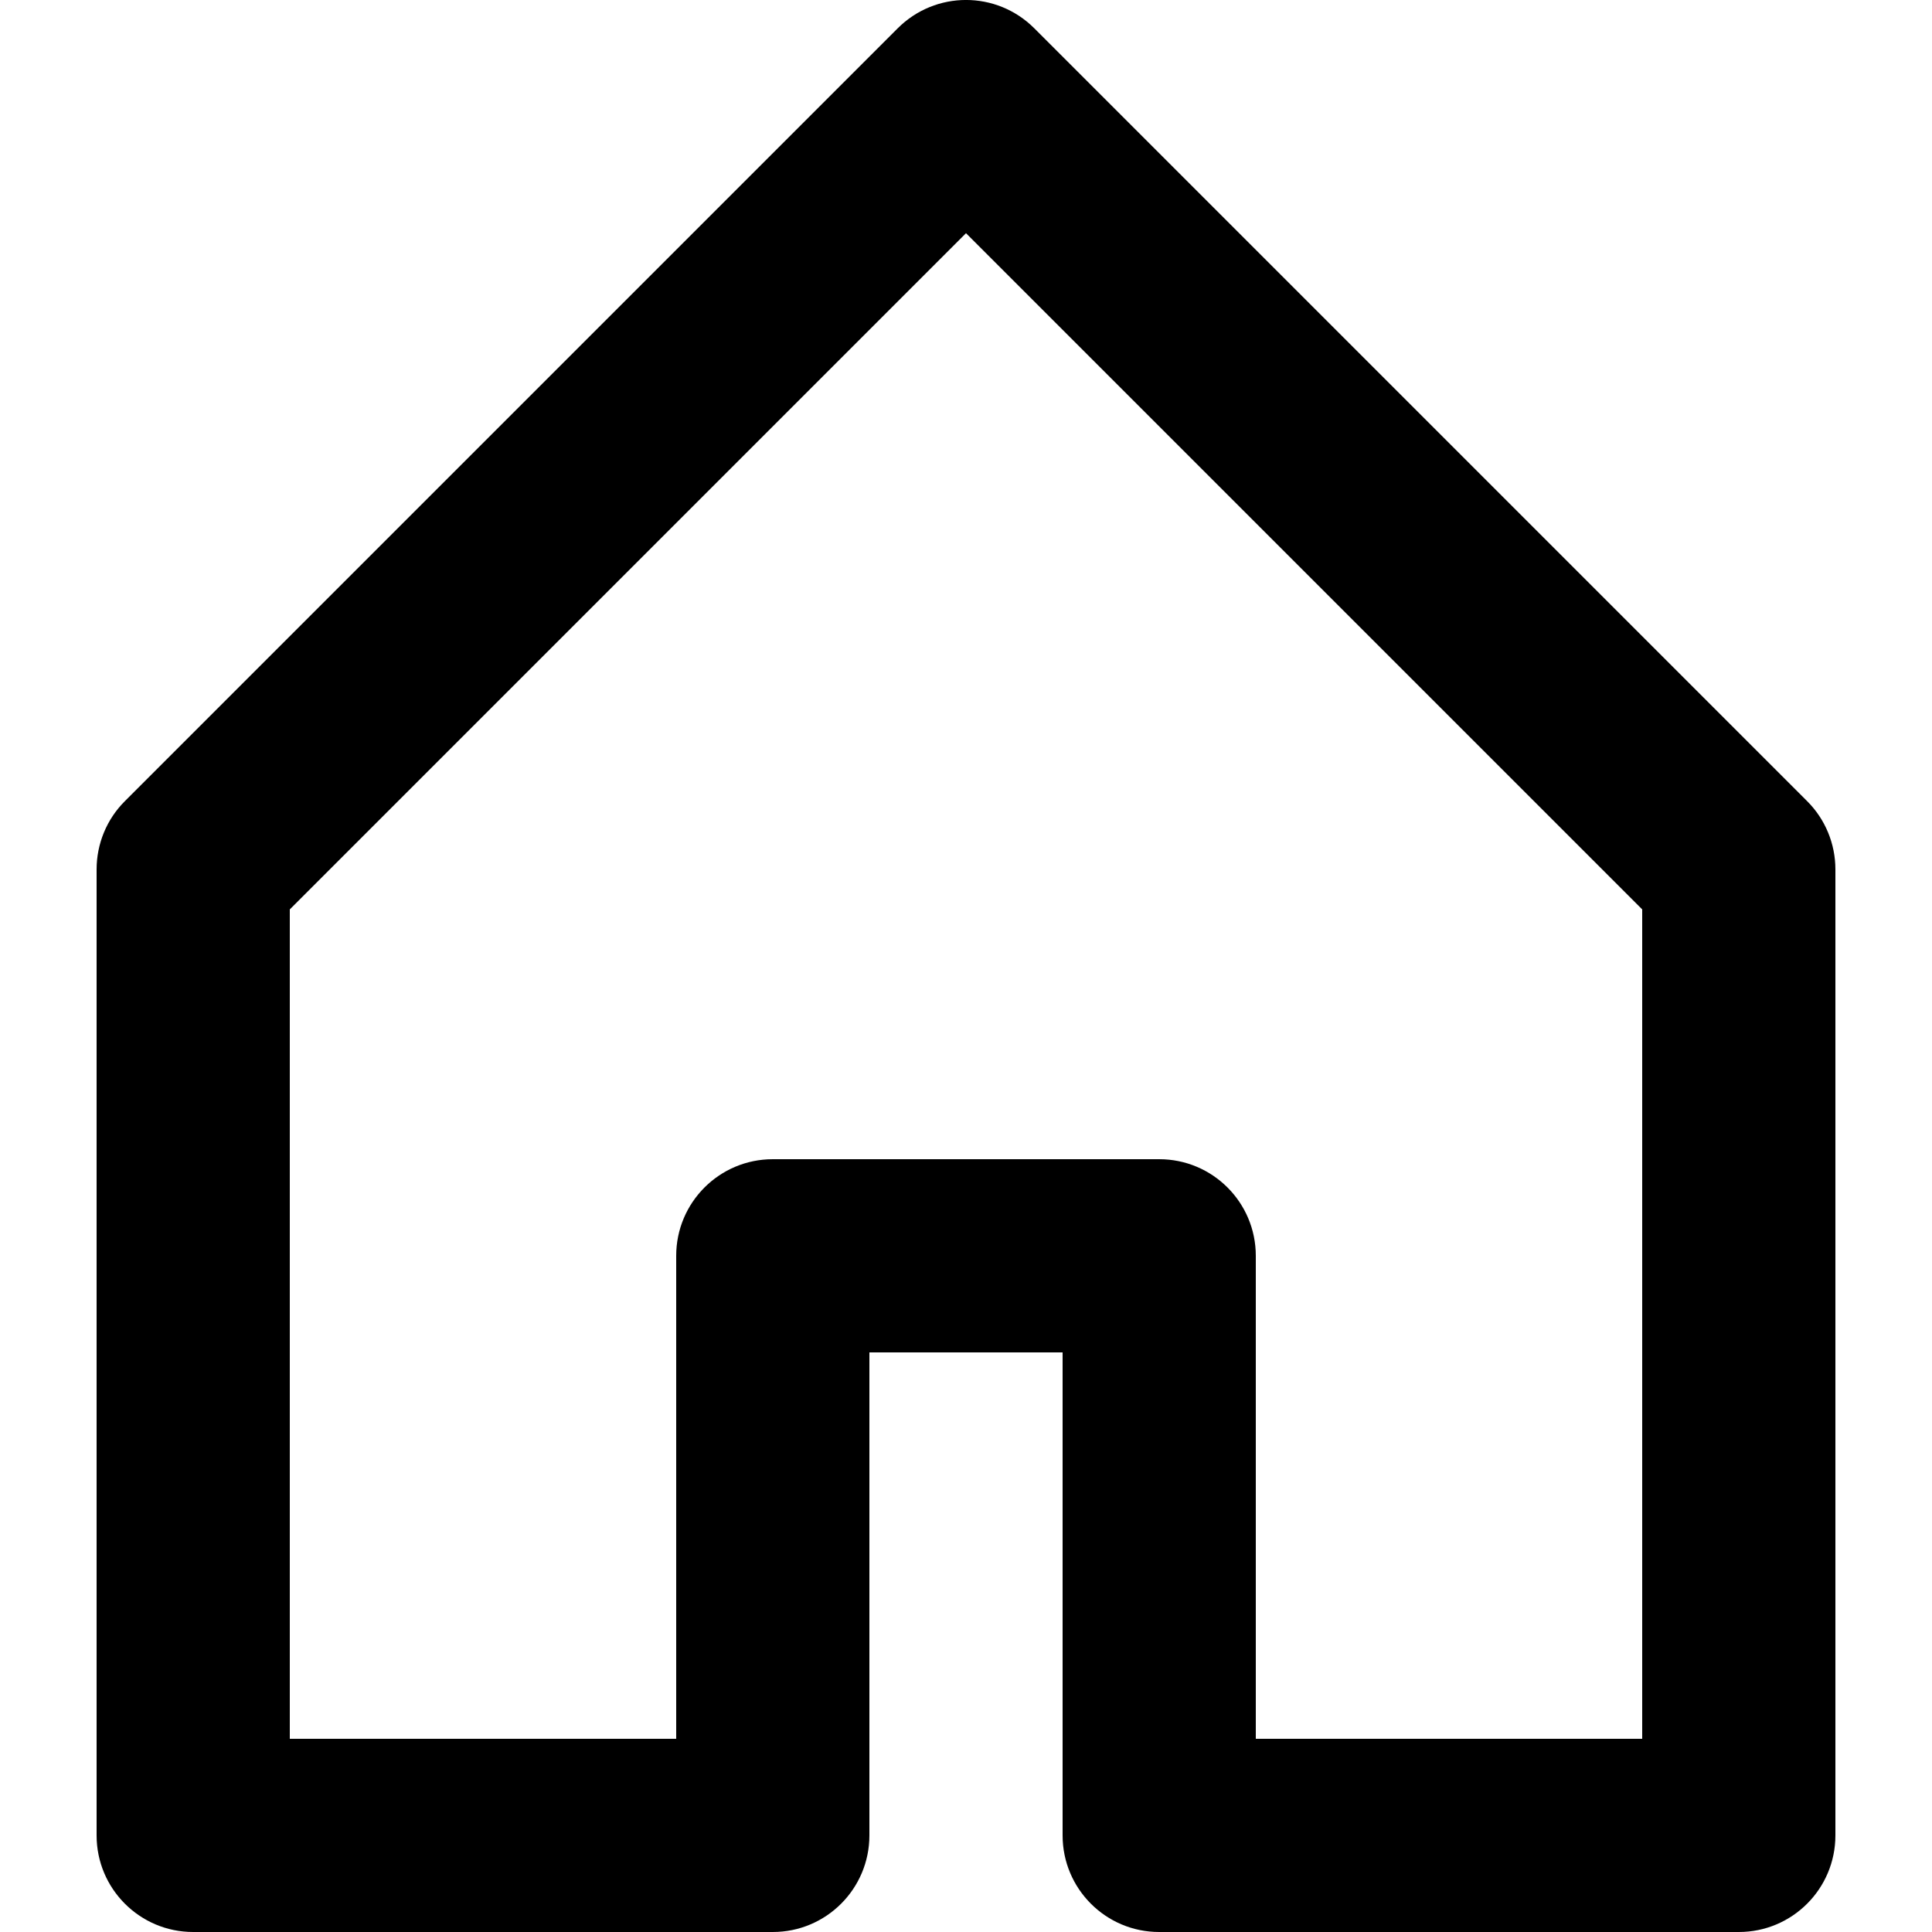
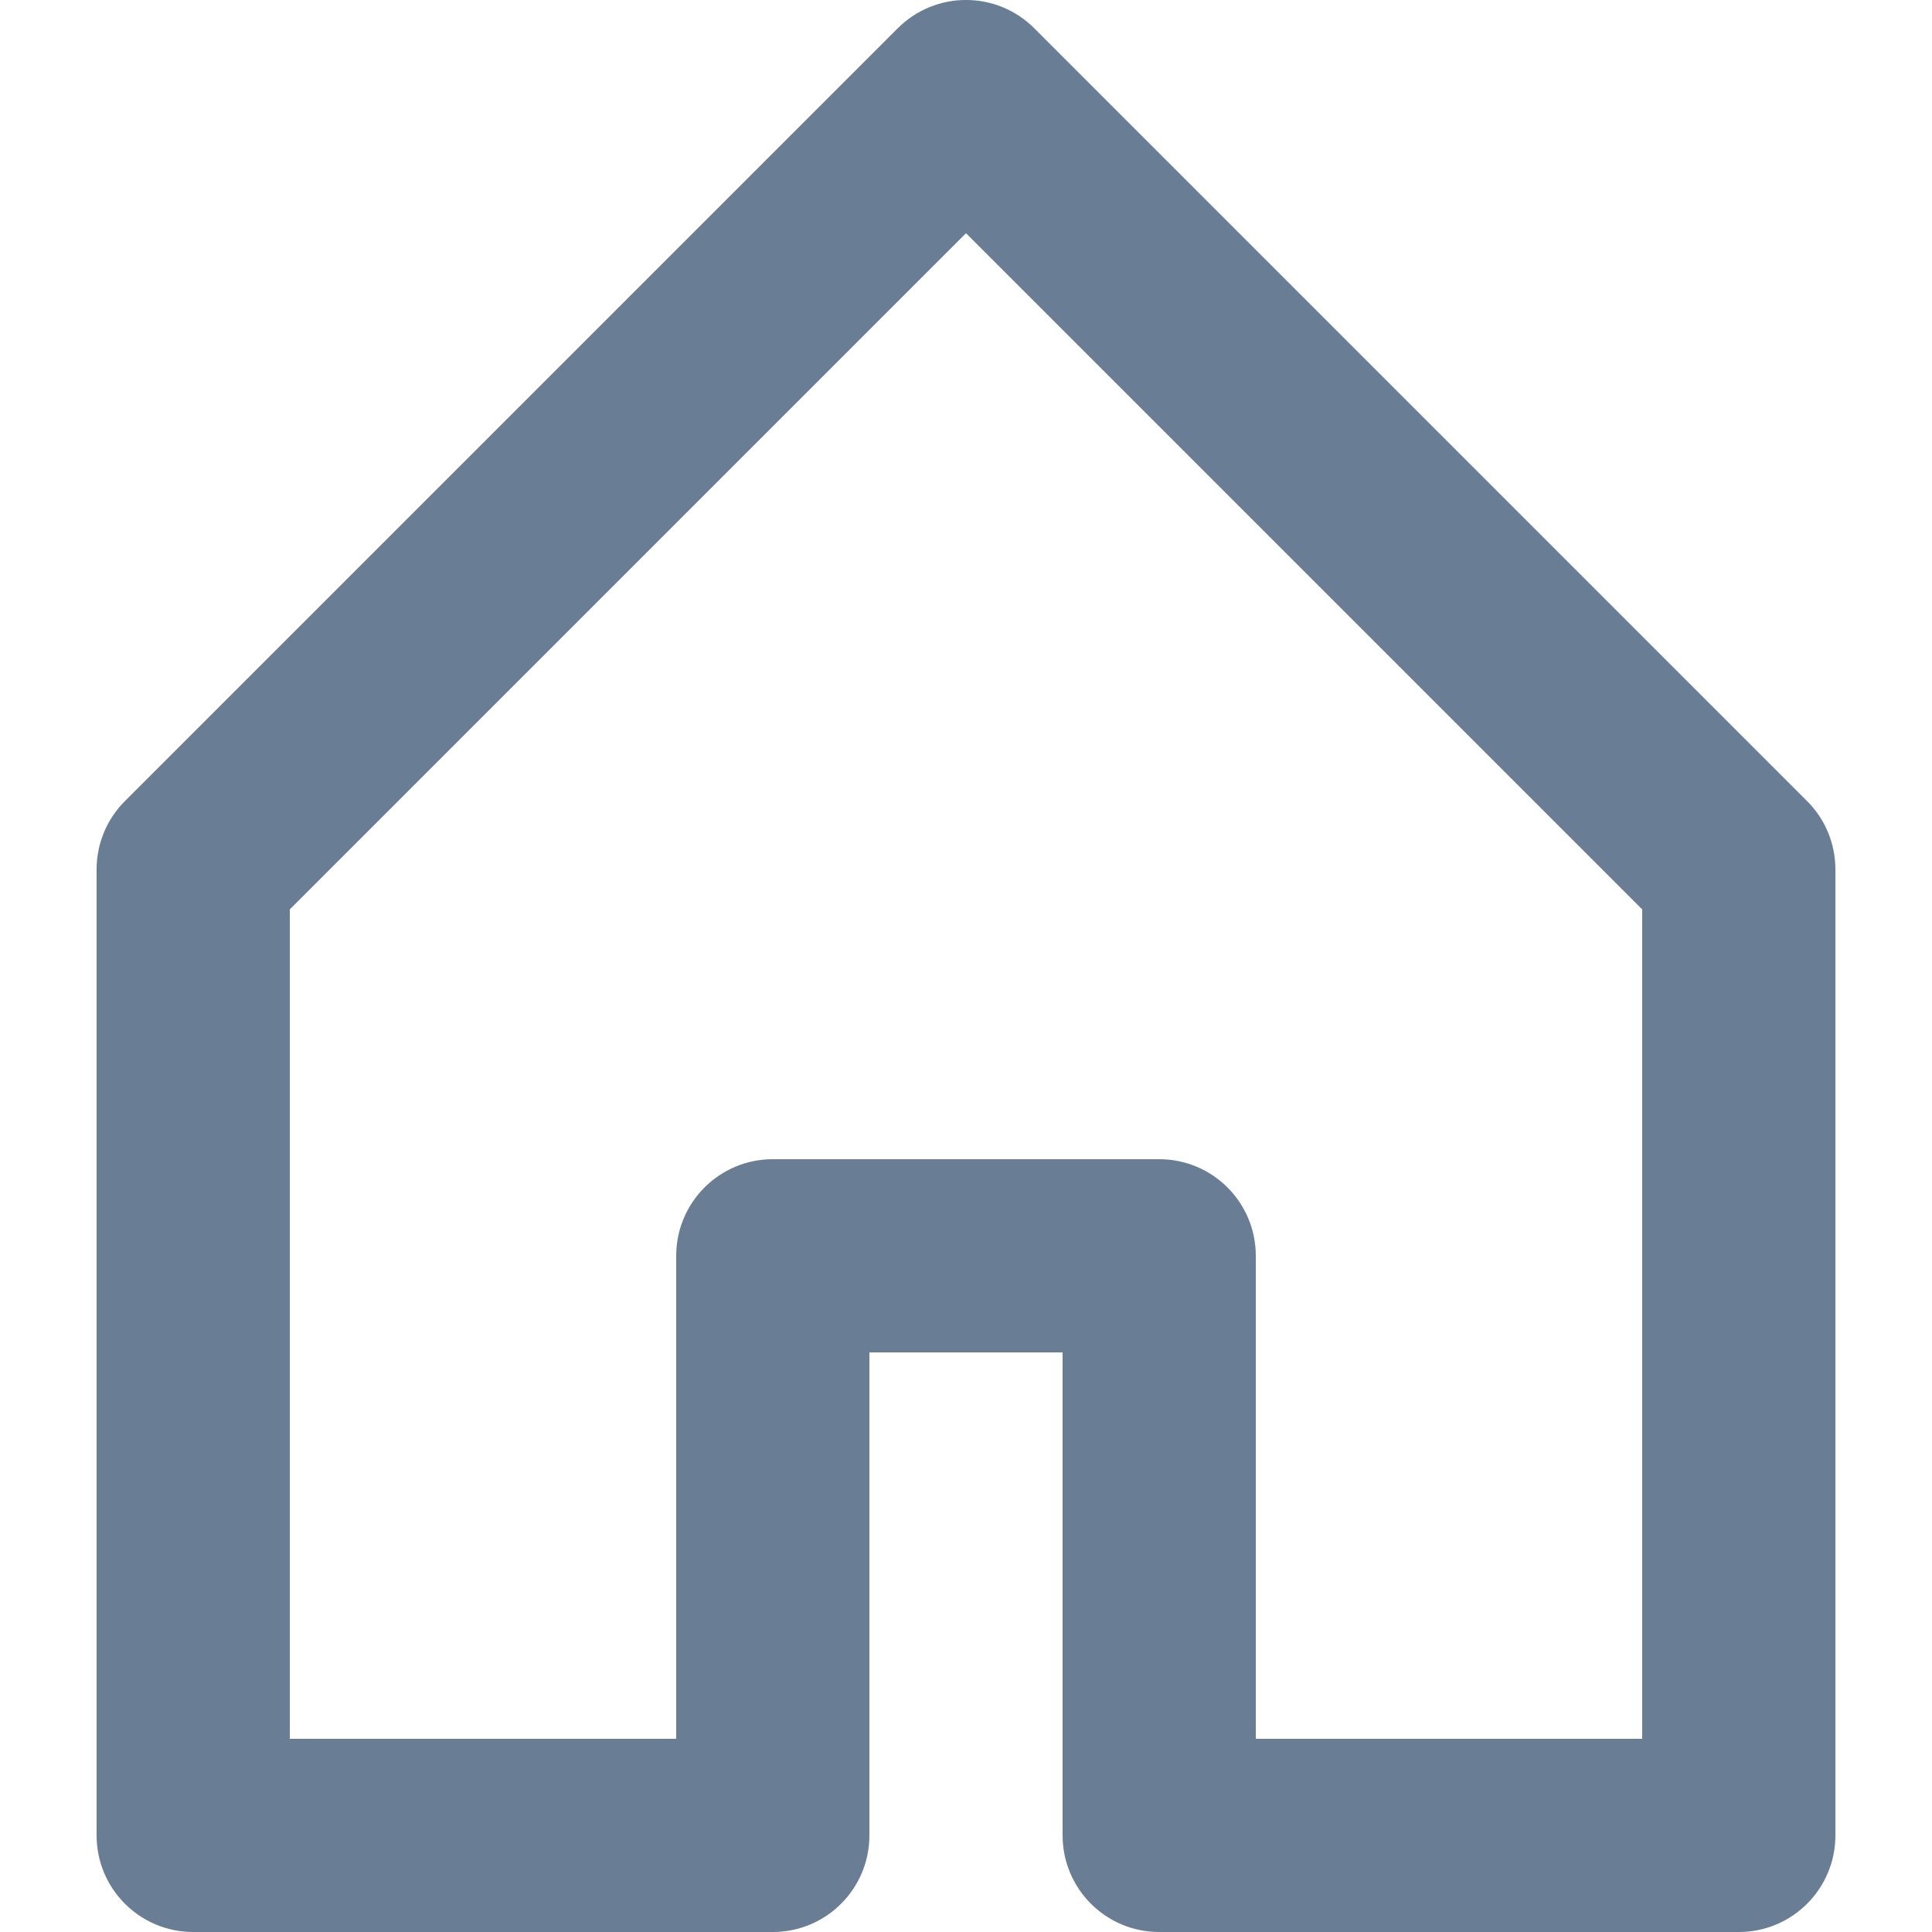
- <svg xmlns="http://www.w3.org/2000/svg" id="home" viewBox="0 0 20 20">
+ <svg xmlns="http://www.w3.org/2000/svg" fill="#697D95" id="home" viewBox="0 0 20 20">
  <path d="M13,18 L17,18 L17,9.414 L10,2.414 L3,9.414 L3,18 L7,18 L7,13 C7,12.448 7.447,12 8,12 L12,12 C12.553,12 13,12.448 13,13 L13,18 Z M18,20 L12,20 C11.447,20 11,19.552 11,19 L11,14 L9,14 L9,19 C9,19.552 8.553,20 8,20 L2,20 C1.447,20 1,19.552 1,19 L1,9 C1,8.735 1.105,8.48 1.293,8.293 L9.293,0.293 C9.684,-0.098 10.316,-0.098 10.707,0.293 L18.707,8.293 C18.895,8.48 19,8.735 19,9 L19,19 C19,19.552 18.553,20 18,20 Z" />
</svg>
